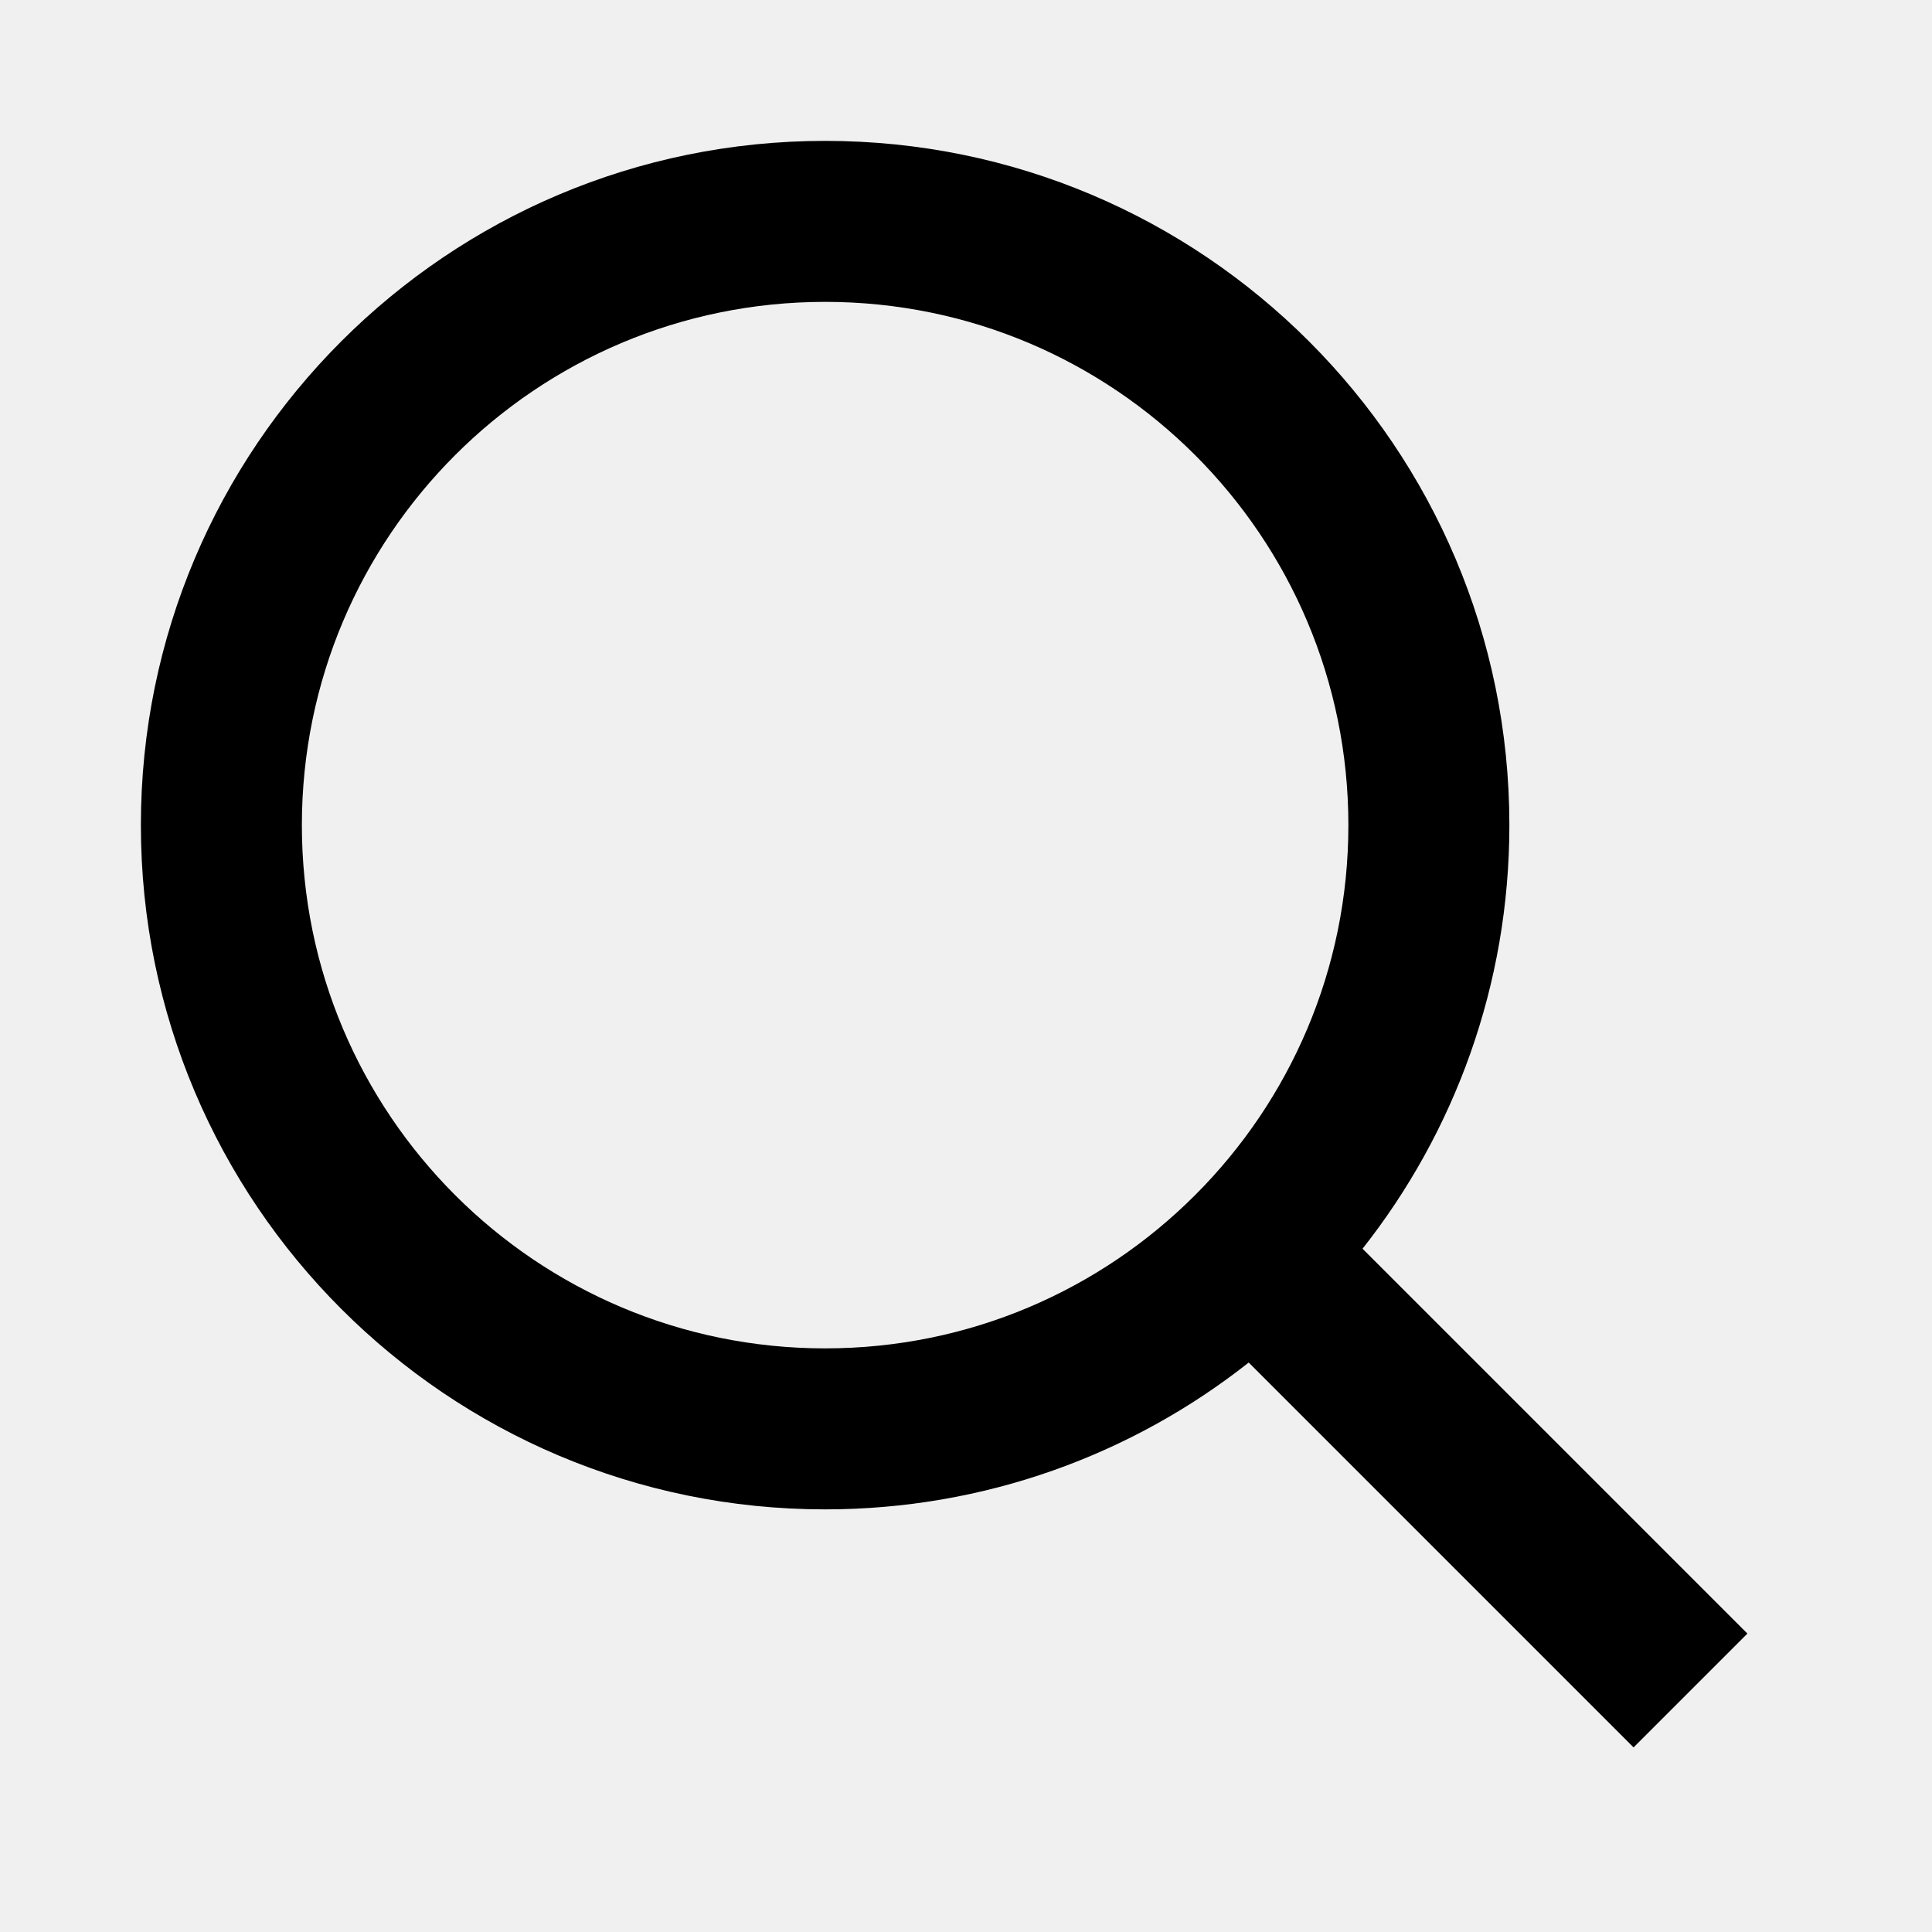
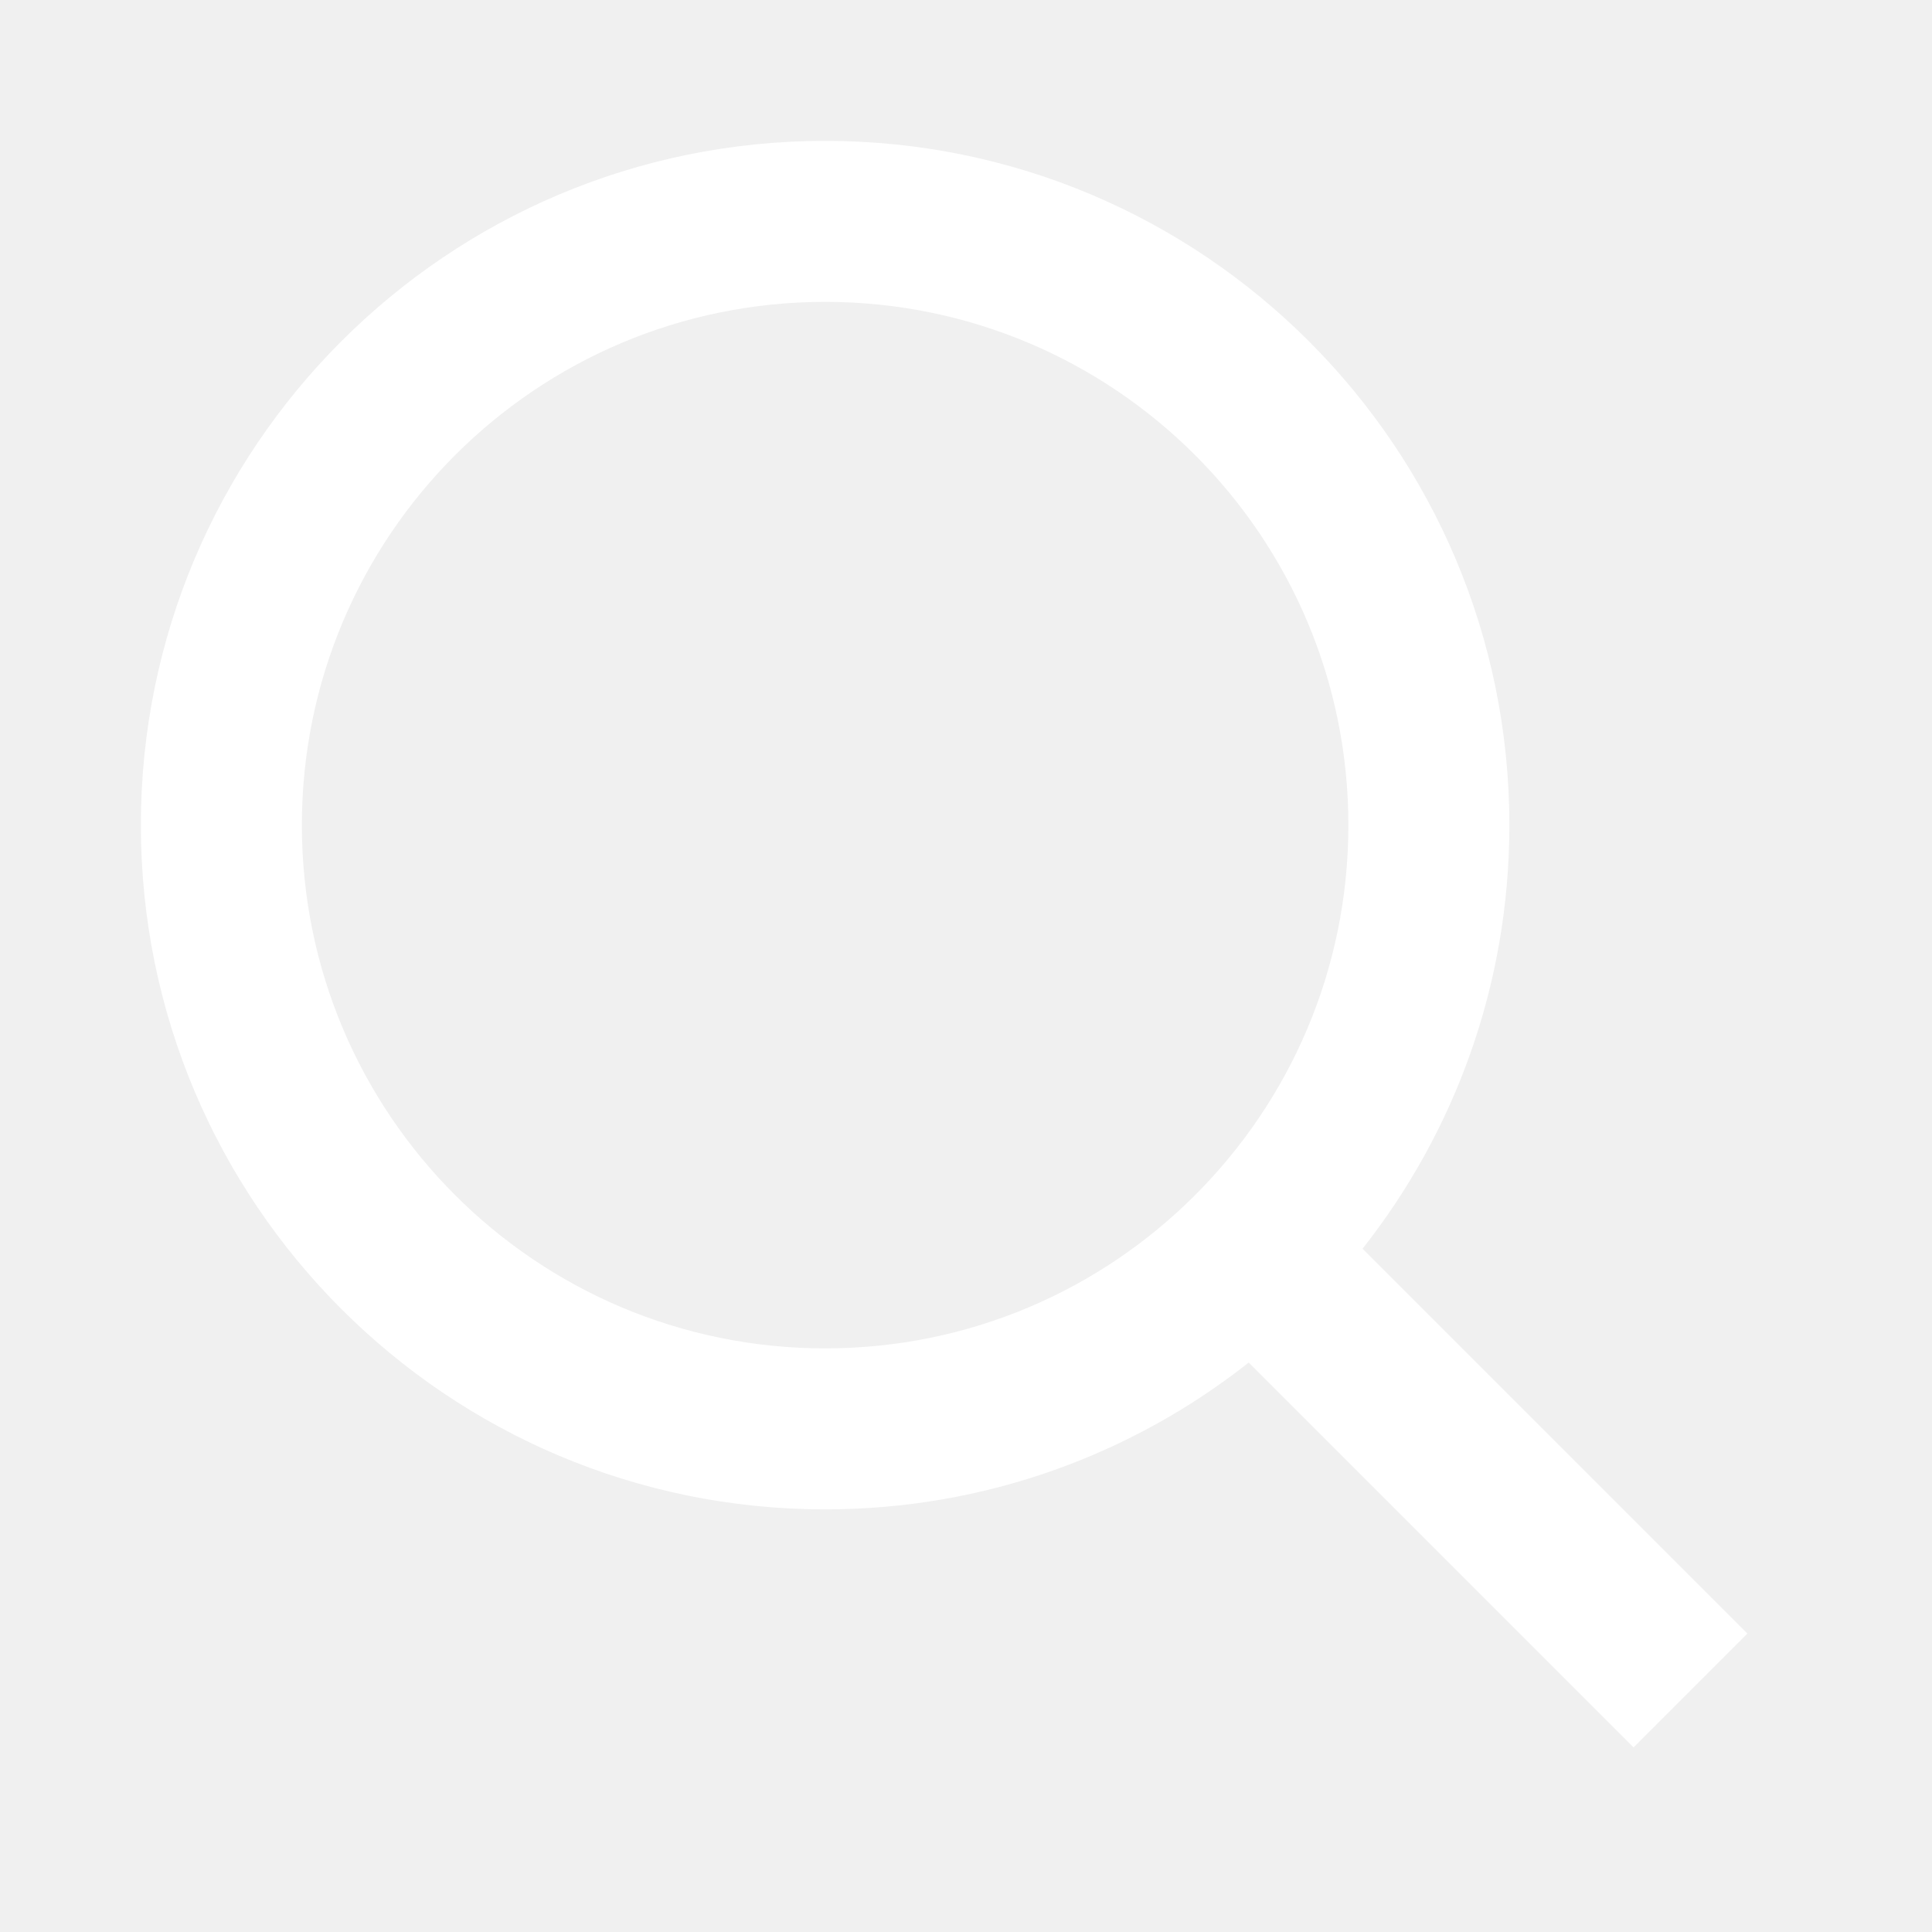
<svg xmlns="http://www.w3.org/2000/svg" viewBox="0 0 24 24" aria-hidden="true" class="r-1bwzh9t r-4qtqp9 r-yyyyoo r-1xvli5t r-dnmrzs r-4wgw6l r-f727ji r-bnwqim r-1plcrui r-lrvibr">
  <g>
-     <path d="M10.25 3.75c-3.59 0-6.5 2.91-6.5 6.5s2.91 6.5 6.5 6.5c1.795 0 3.419-.726 4.596-1.904 1.178-1.177 1.904-2.801 1.904-4.596 0-3.59-2.91-6.5-6.5-6.5zm-8.5 6.5c0-4.694 3.806-8.5 8.5-8.5s8.5 3.806 8.5 8.5c0 1.986-.682 3.815-1.824 5.262l4.781 4.781-1.414 1.414-4.781-4.781c-1.447 1.142-3.276 1.824-5.262 1.824-4.694 0-8.5-3.806-8.5-8.5z" />
+     <path d="M10.25 3.75c-3.59 0-6.5 2.91-6.5 6.5s2.91 6.5 6.5 6.5c1.795 0 3.419-.726 4.596-1.904 1.178-1.177 1.904-2.801 1.904-4.596 0-3.59-2.91-6.5-6.5-6.5zm-8.5 6.5c0-4.694 3.806-8.5 8.5-8.5s8.5 3.806 8.5 8.5c0 1.986-.682 3.815-1.824 5.262l4.781 4.781-1.414 1.414-4.781-4.781c-1.447 1.142-3.276 1.824-5.262 1.824-4.694 0-8.5-3.806-8.5-8.5z" fill="white" />
  </g>
</svg>
